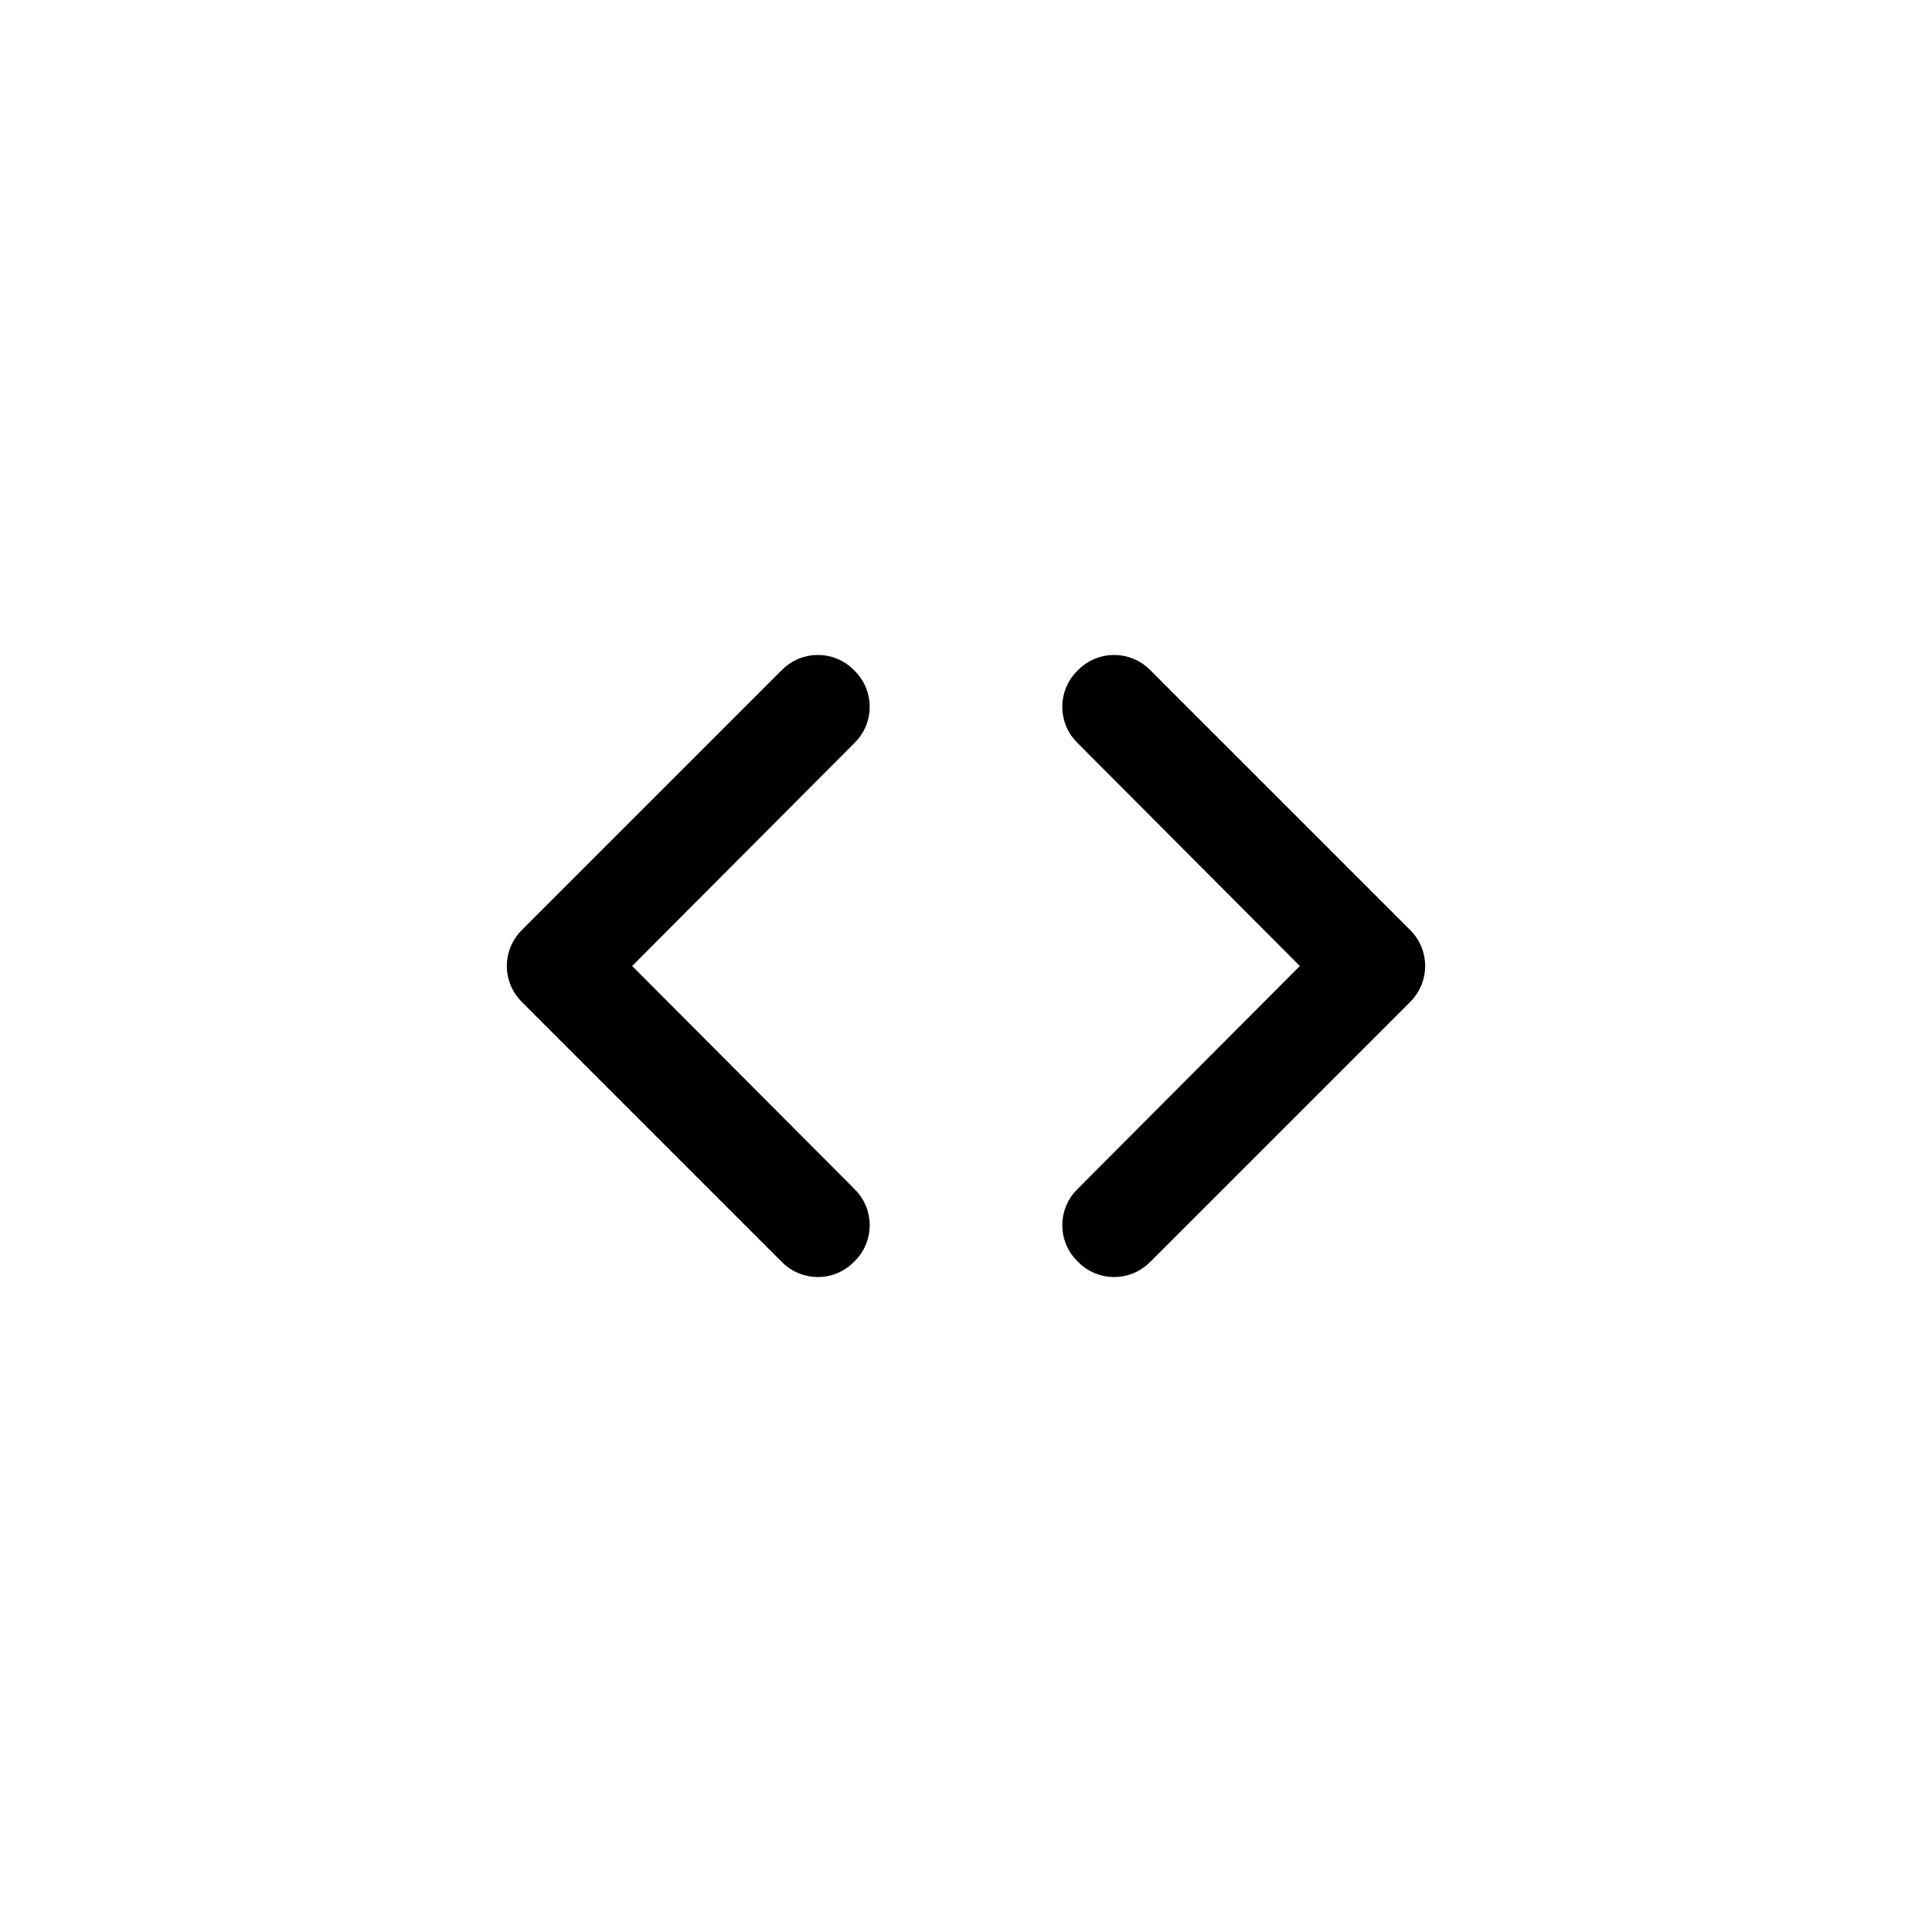
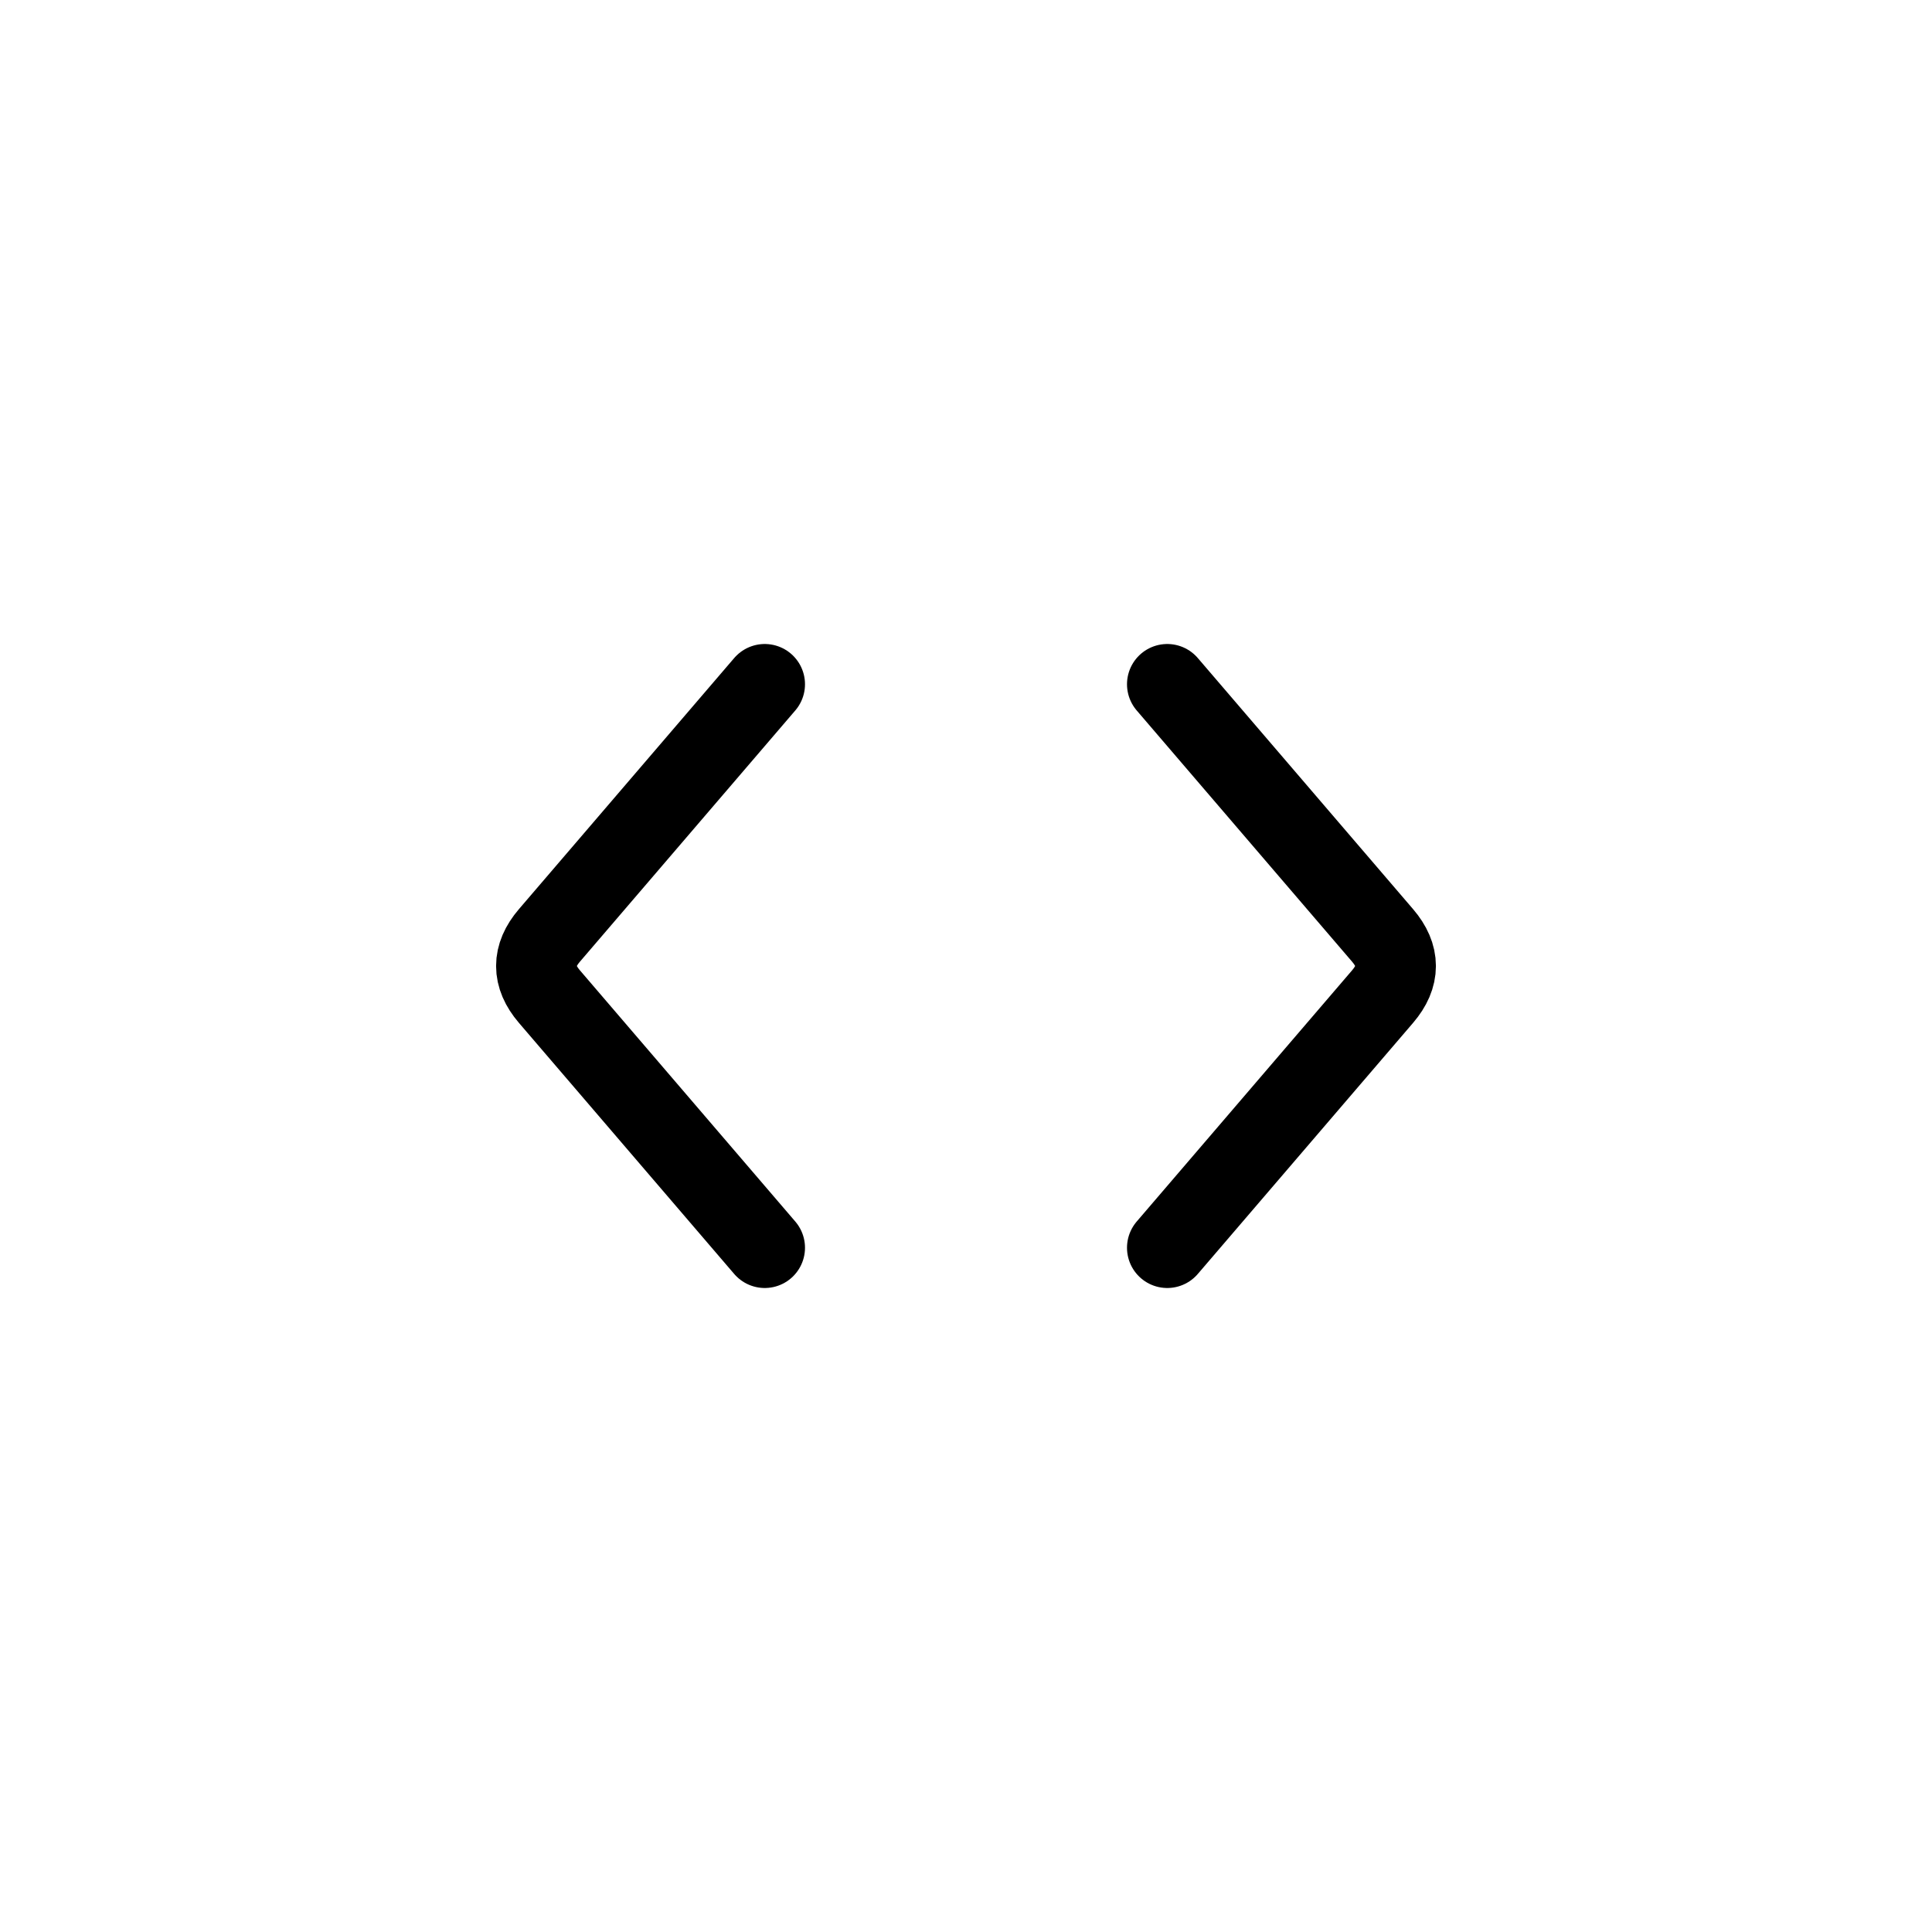
<svg xmlns="http://www.w3.org/2000/svg" width="24" height="24" viewBox="0 0 24 24">
-   <path transform="translate(12 12) scale(0.92) translate(-12 -12)" d="M13.65 8.15C13.45 8.34 13.45 8.66 13.65 8.85L16.79 12L13.65 15.15C13.45 15.34 13.45 15.66 13.65 15.85C13.84 16.05 14.16 16.05 14.35 15.85L17.85 12.35C18.05 12.16 18.05 11.84 17.85 11.65L14.35 8.15C14.16 7.95 13.84 7.95 13.65 8.15ZM10.35 8.15C10.16 7.95 9.84 7.95 9.65 8.15L6.15 11.65C5.95 11.84 5.95 12.16 6.15 12.35L9.65 15.85C9.84 16.05 10.16 16.05 10.35 15.85C10.55 15.66 10.55 15.34 10.35 15.15L7.21 12L10.35 8.85C10.55 8.66 10.55 8.34 10.35 8.15Z" fill="#000" fill-rule="evenodd" clip-rule="evenodd" stroke="#000" stroke-width="0.4" stroke-linejoin="round" stroke-linecap="round" />
+   <path d="M9.5 8.5L6.825 11.62Q6.5 12 6.825 12.38L9.5 15.5M14.5 8.5L17.175 11.62Q17.5 12 17.175 12.38L14.5 15.5" fill="none" stroke="#000" stroke-width="1" stroke-linecap="round" stroke-linejoin="round" />
</svg>
